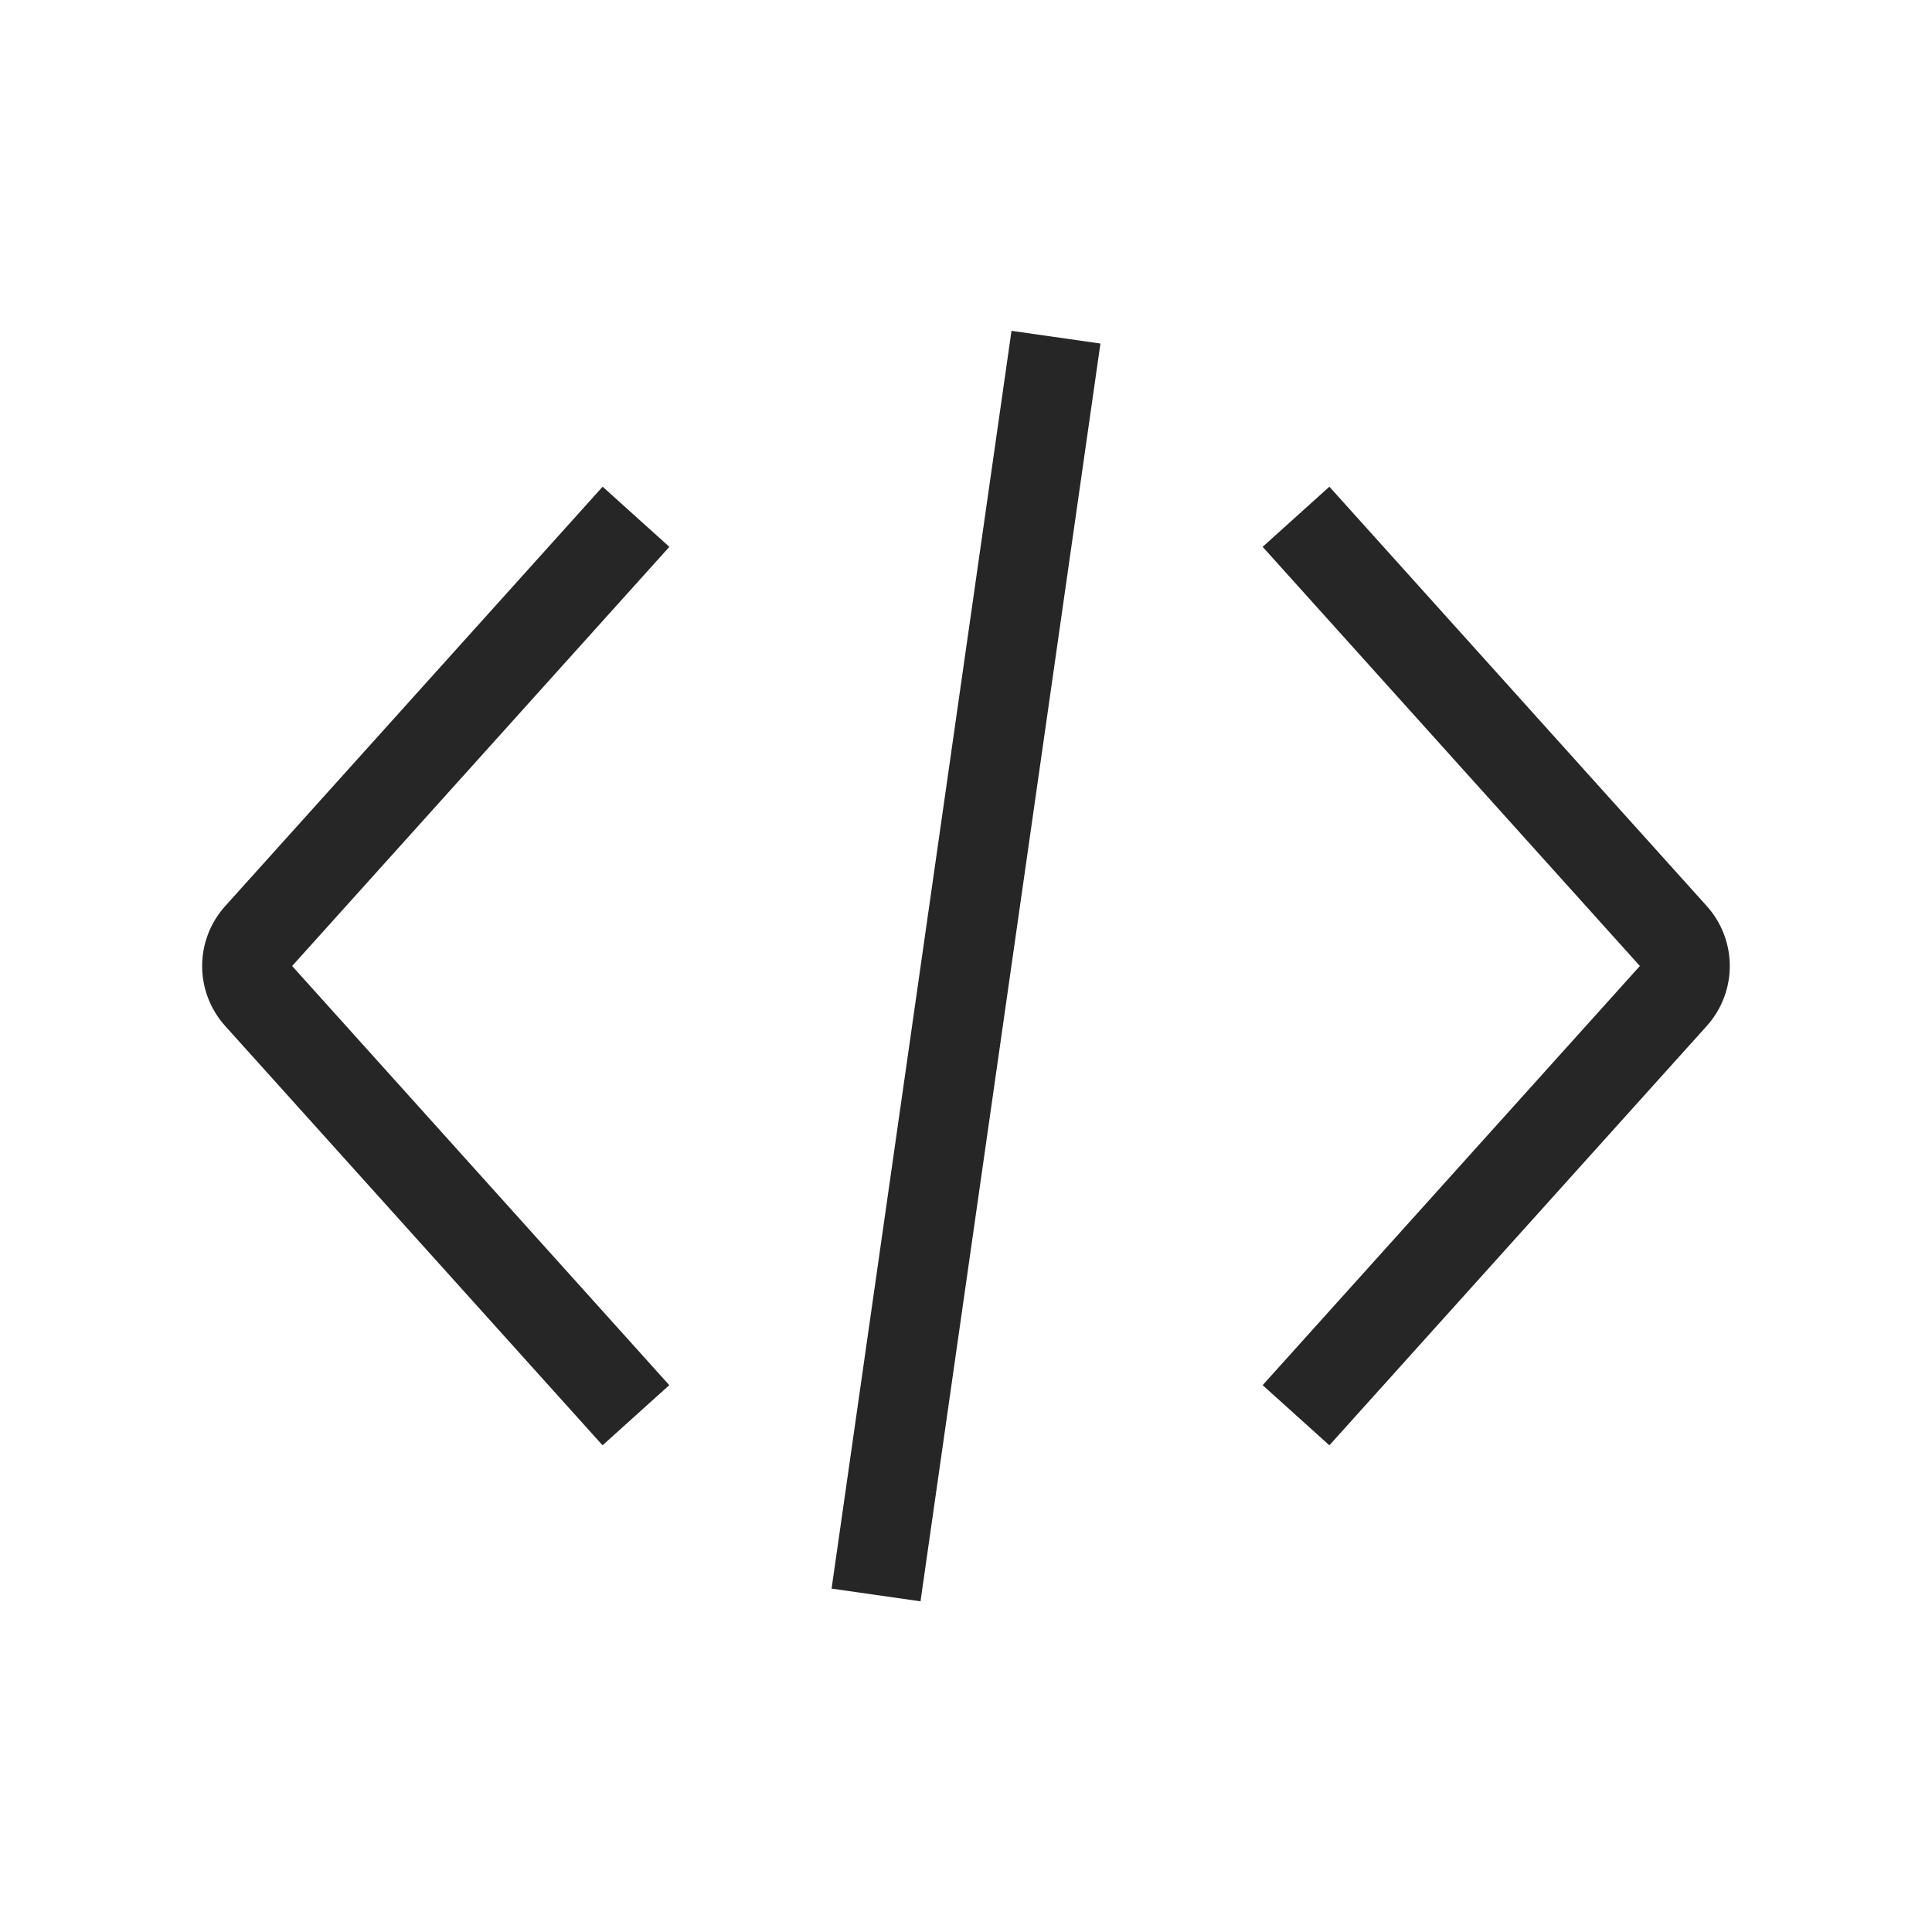
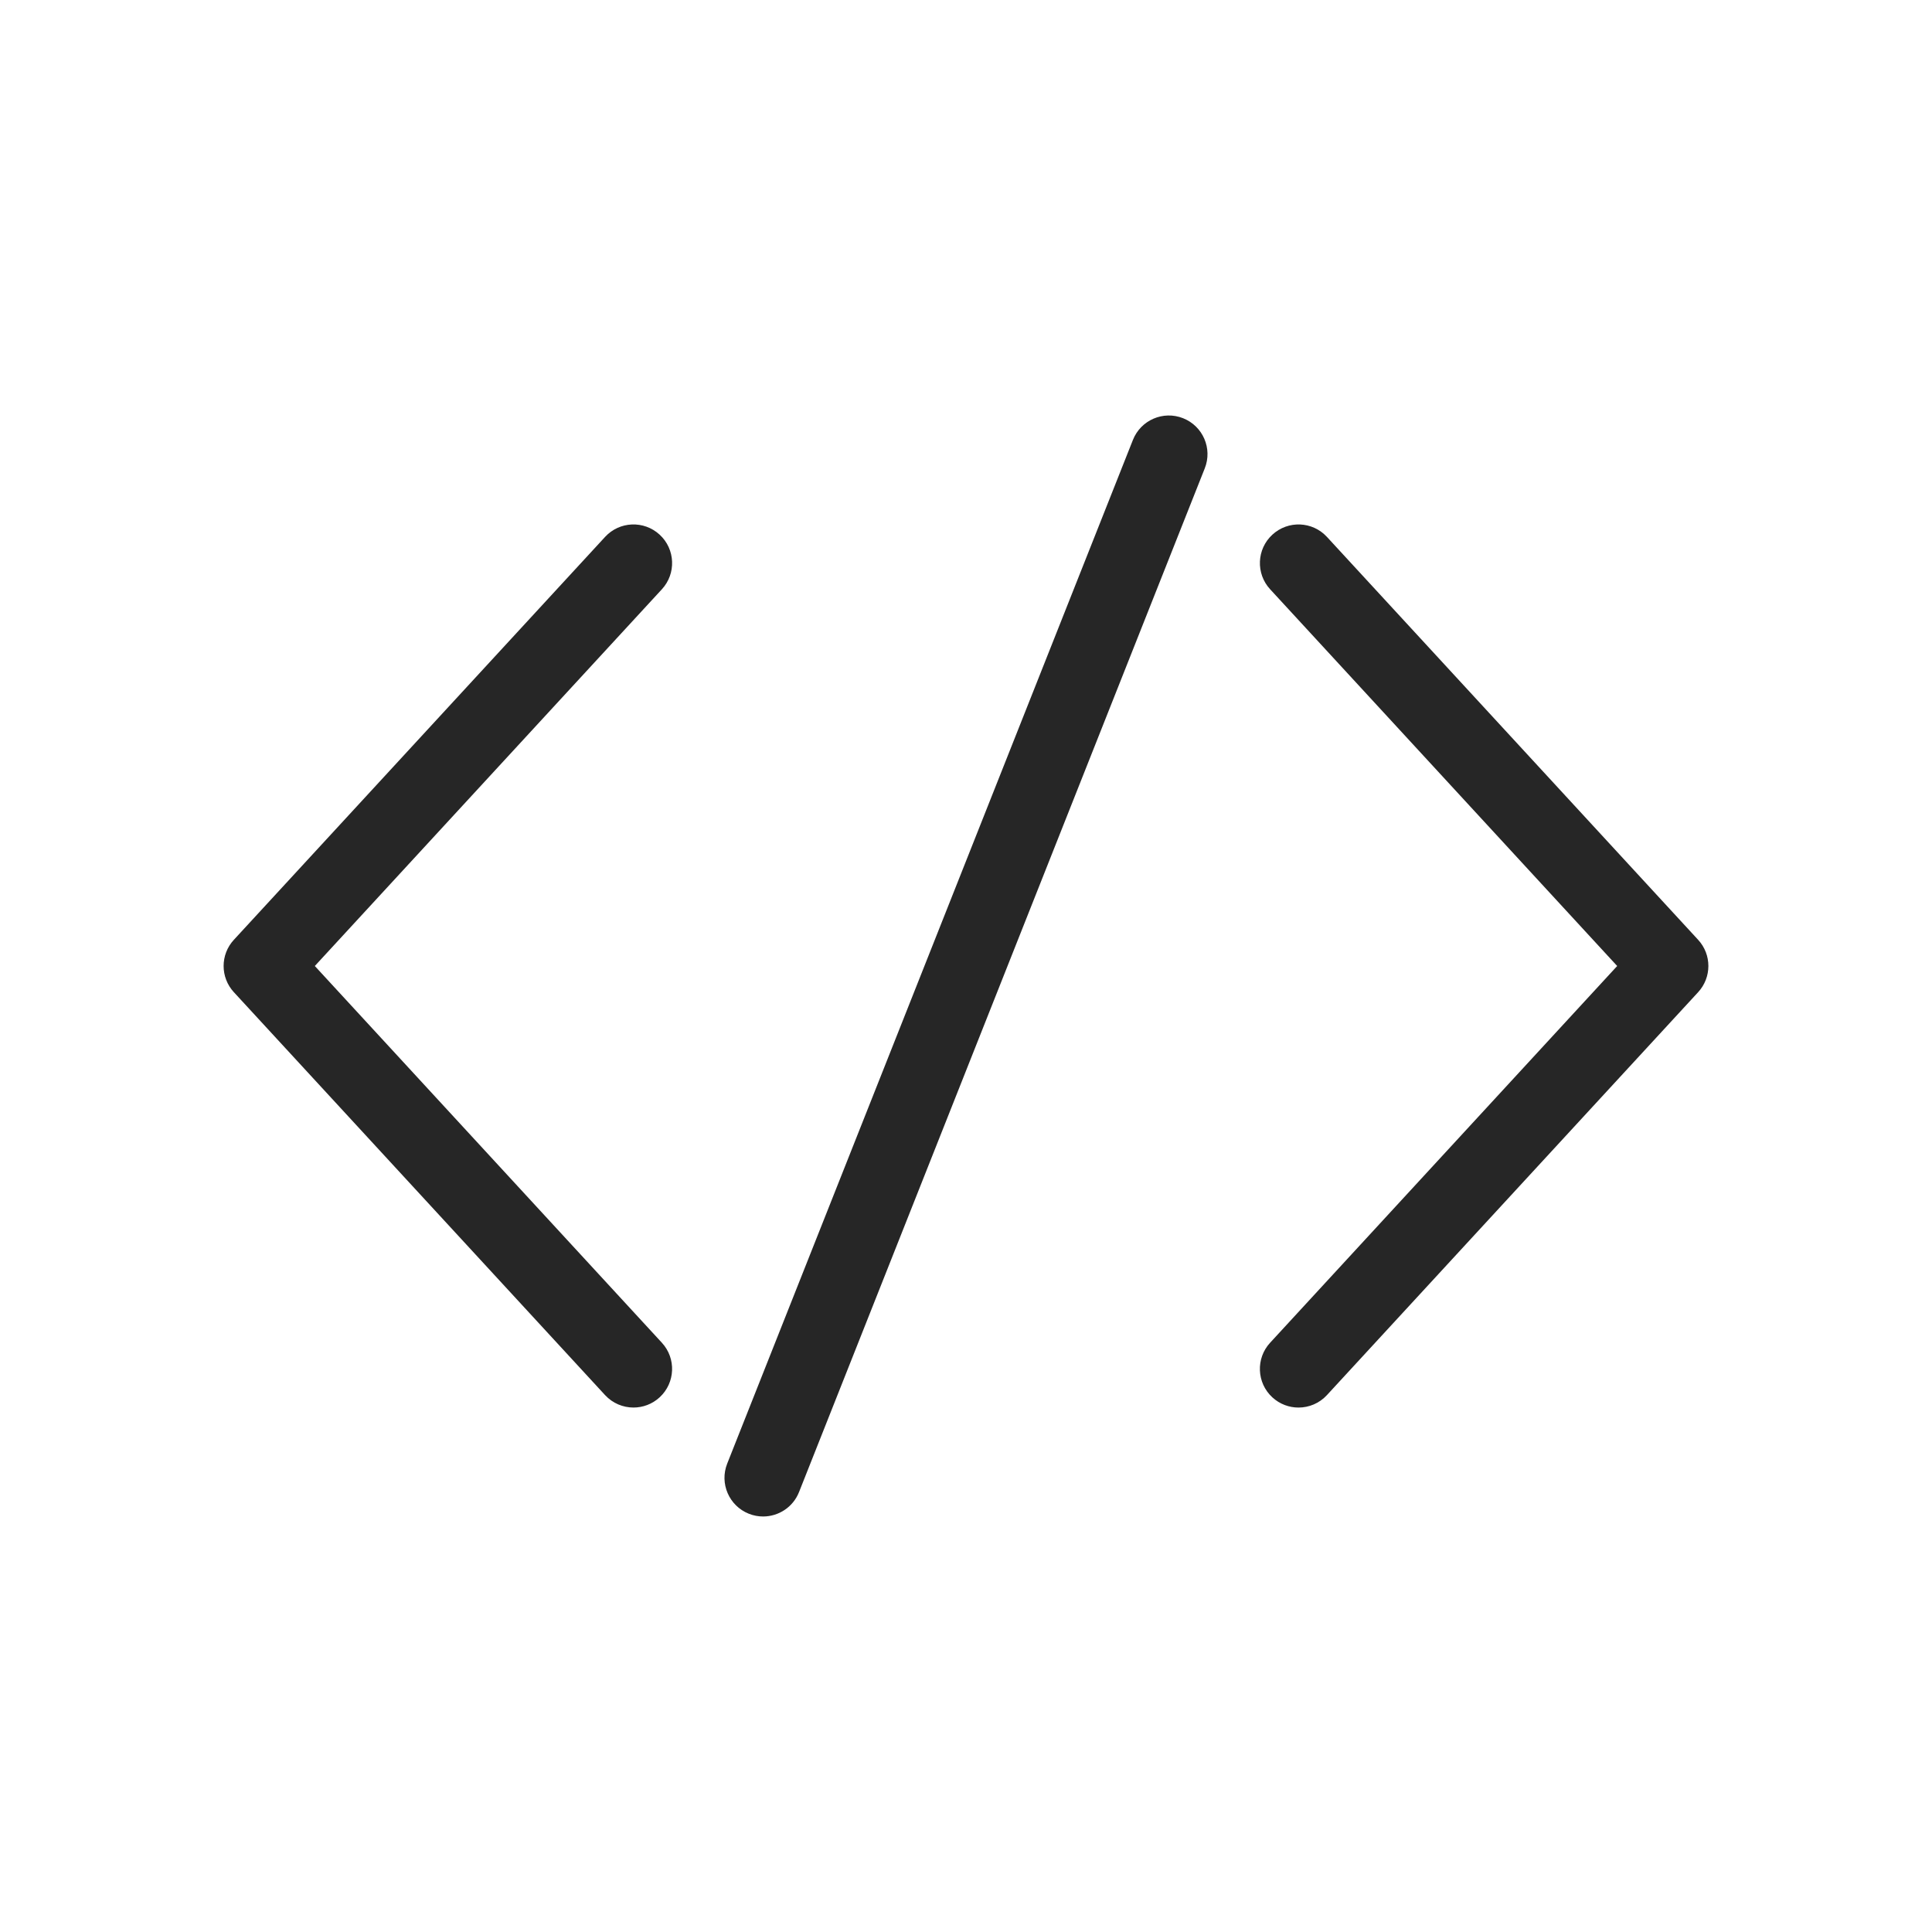
- <svg xmlns="http://www.w3.org/2000/svg" fill="#262626" version="1.1" x="0px" y="0px" viewBox="0 0 24 24" style="enable-background:new 0 0 24 24;" xml:space="preserve">
-   <g>
-     <rect x="4.108" y="11.442" transform="matrix(0.1416 -0.9899 0.9899 0.1416 -1.5779 22.1805)" width="15.784" height="1.116" />
-     <path d="M7.486,6.046L2.8,11.253c-0.385,0.426-0.385,1.068-0.001,1.494l4.686,5.207l0.829-0.747L3.629,12l4.686-5.207L7.486,6.046z   " />
-     <path d="M21.2,11.253l-4.686-5.207l-0.829,0.747L20.371,12l-4.686,5.207l0.829,0.747l4.686-5.207   C21.584,12.321,21.584,11.679,21.2,11.253z" />
-   </g>
+ <svg xmlns="http://www.w3.org/2000/svg" fill="#262626" version="1.1" x="0px" y="0px" viewBox="0 0 100 100" enable-background="new 0 0 100 100" xml:space="preserve">
+   <path d="M34.144,27.675c-0.814-0.75-2.08-0.697-2.826,0.116L12.104,48.645c-0.706,0.766-0.706,1.944,0,2.71l19.213,20.854  c0.395,0.428,0.932,0.645,1.472,0.645c0.484,0,0.97-0.175,1.354-0.529c0.813-0.748,0.864-2.014,0.115-2.826L16.295,50l17.964-19.5  C35.008,29.688,34.956,28.423,34.144,27.675z M87.896,48.645L68.683,27.791c-0.749-0.813-2.013-0.865-2.826-0.116  c-0.813,0.748-0.864,2.014-0.115,2.826L83.705,50L65.741,69.5c-0.749,0.812-0.697,2.078,0.115,2.826  c0.385,0.354,0.87,0.529,1.354,0.529c0.54,0,1.078-0.217,1.472-0.645l19.213-20.854C88.602,50.589,88.602,49.411,87.896,48.645z   M61.237,21.647c-1.03-0.407-2.189,0.096-2.597,1.123l-21,52.986c-0.407,1.027,0.096,2.189,1.122,2.596  c0.242,0.096,0.491,0.141,0.736,0.141c0.797,0,1.549-0.479,1.86-1.264l21-52.986C62.767,23.217,62.264,22.055,61.237,21.647z" />
</svg>
